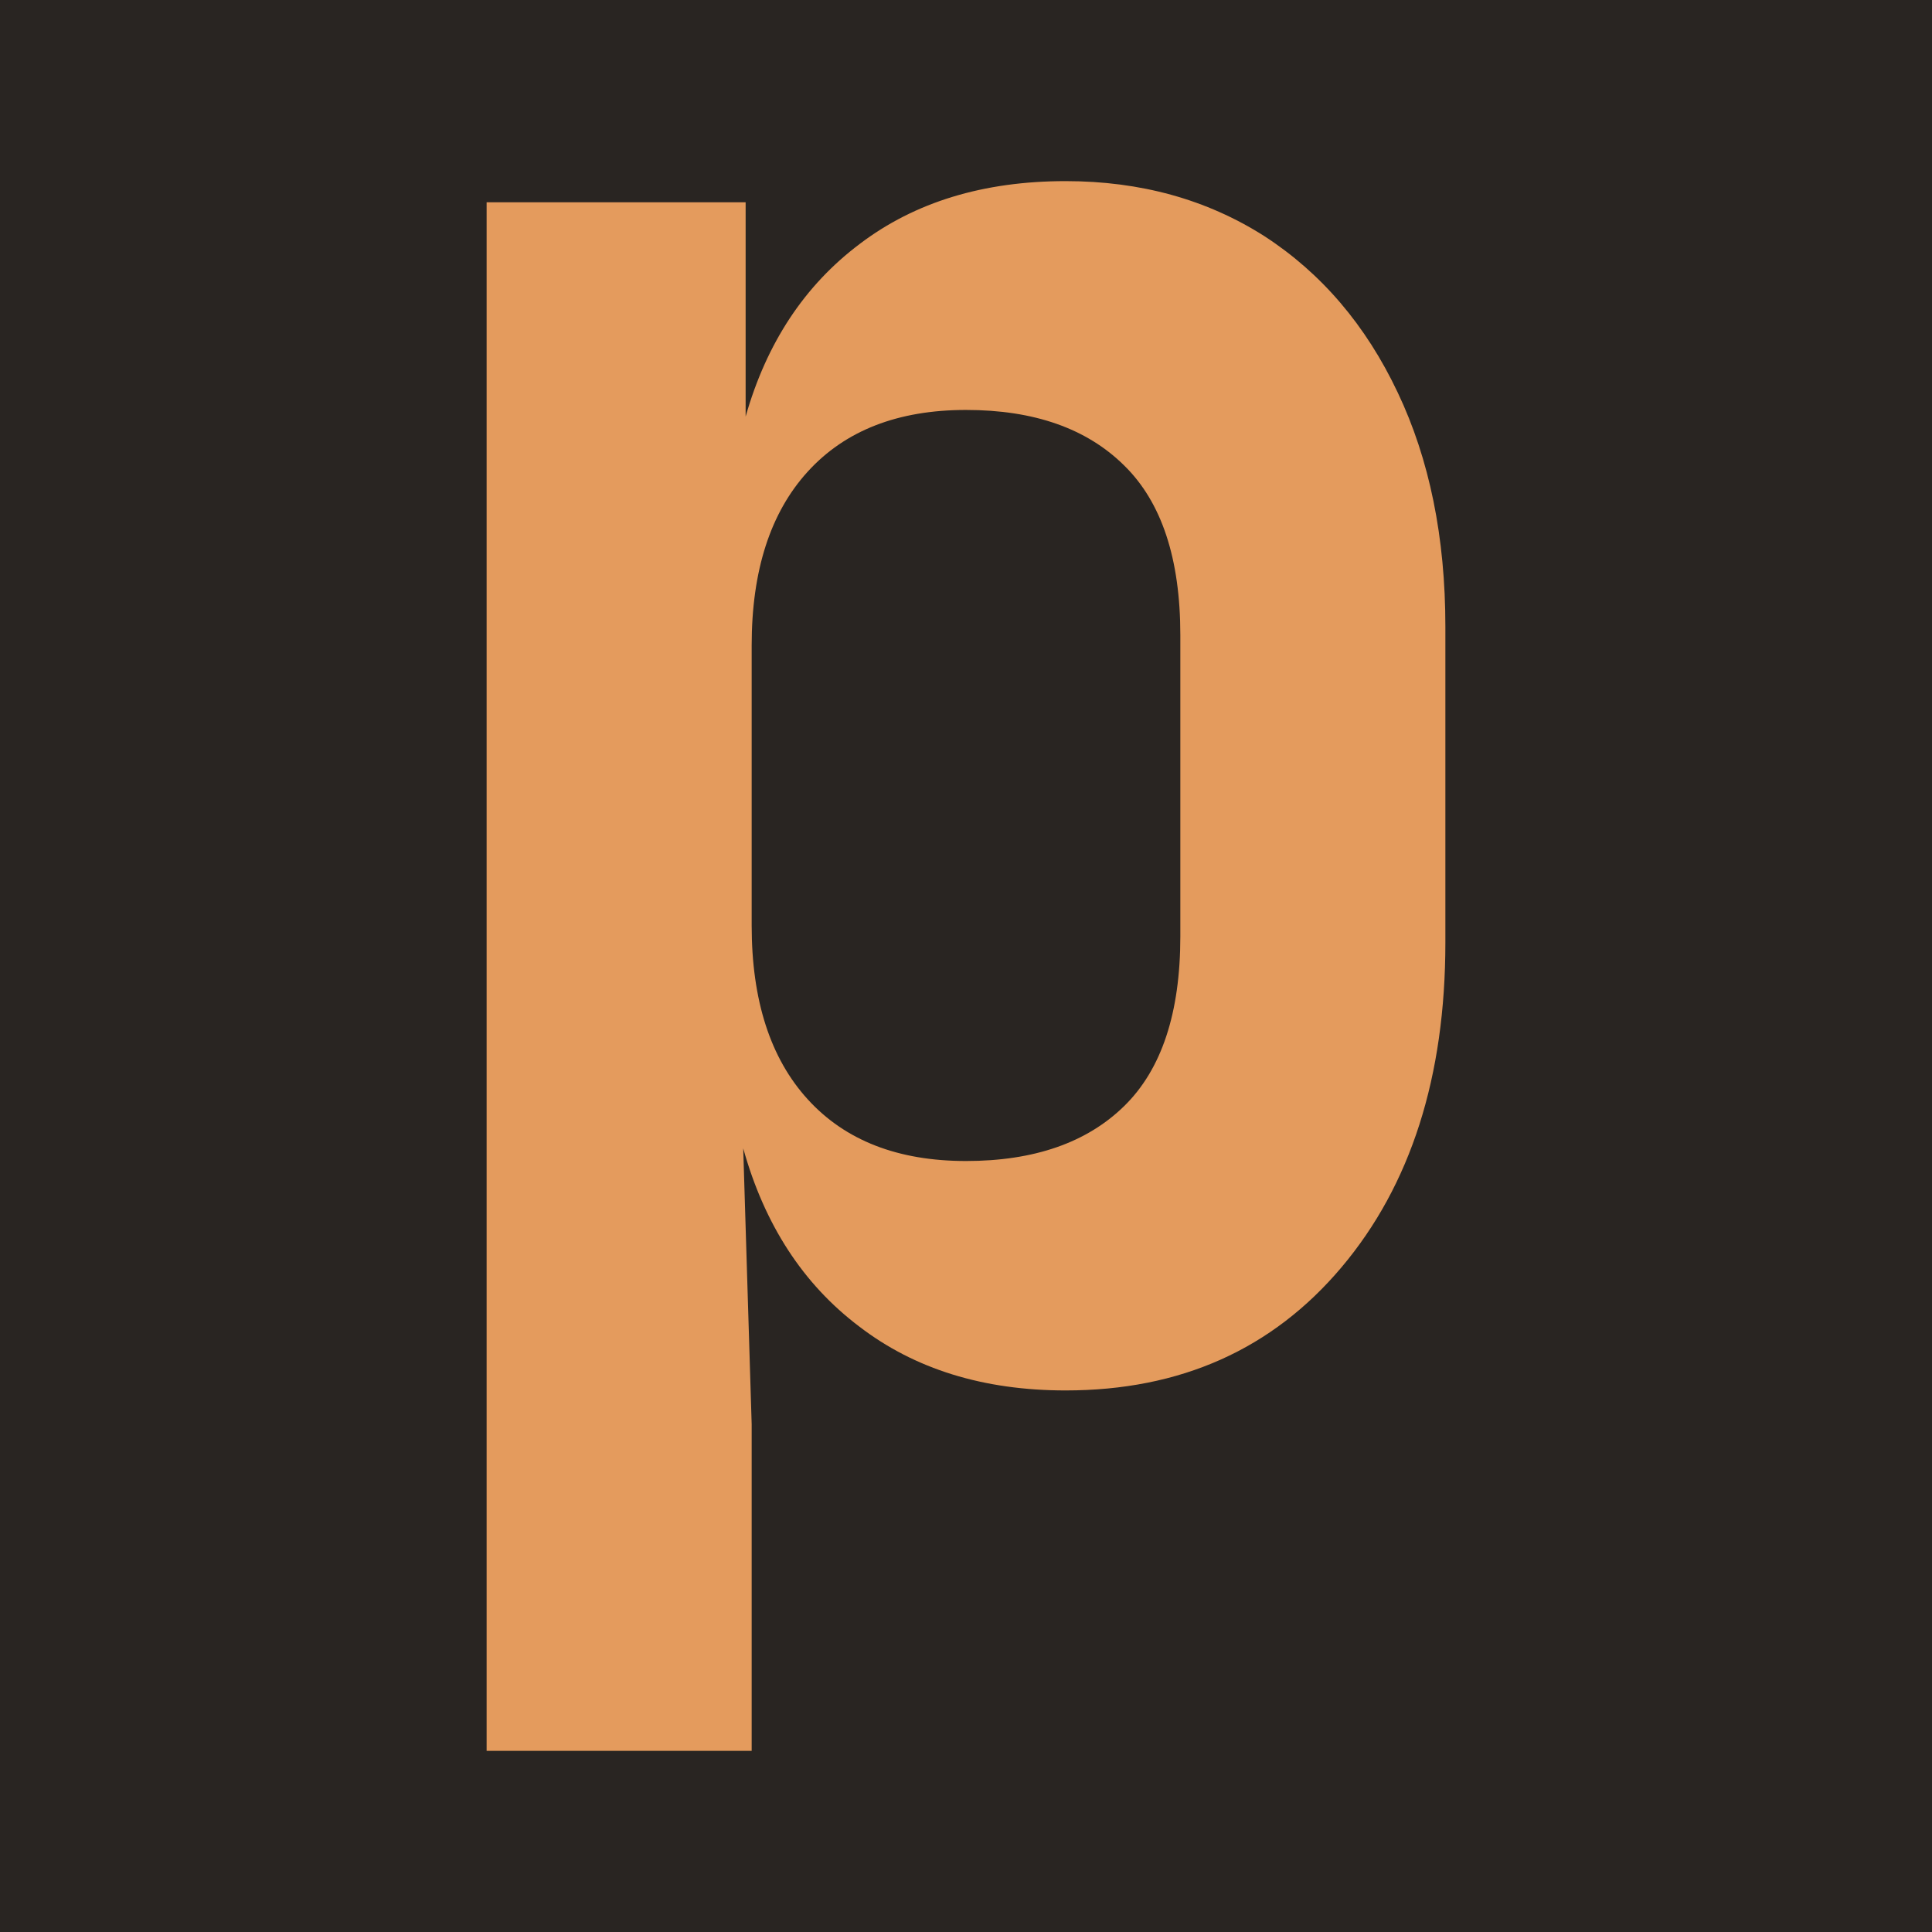
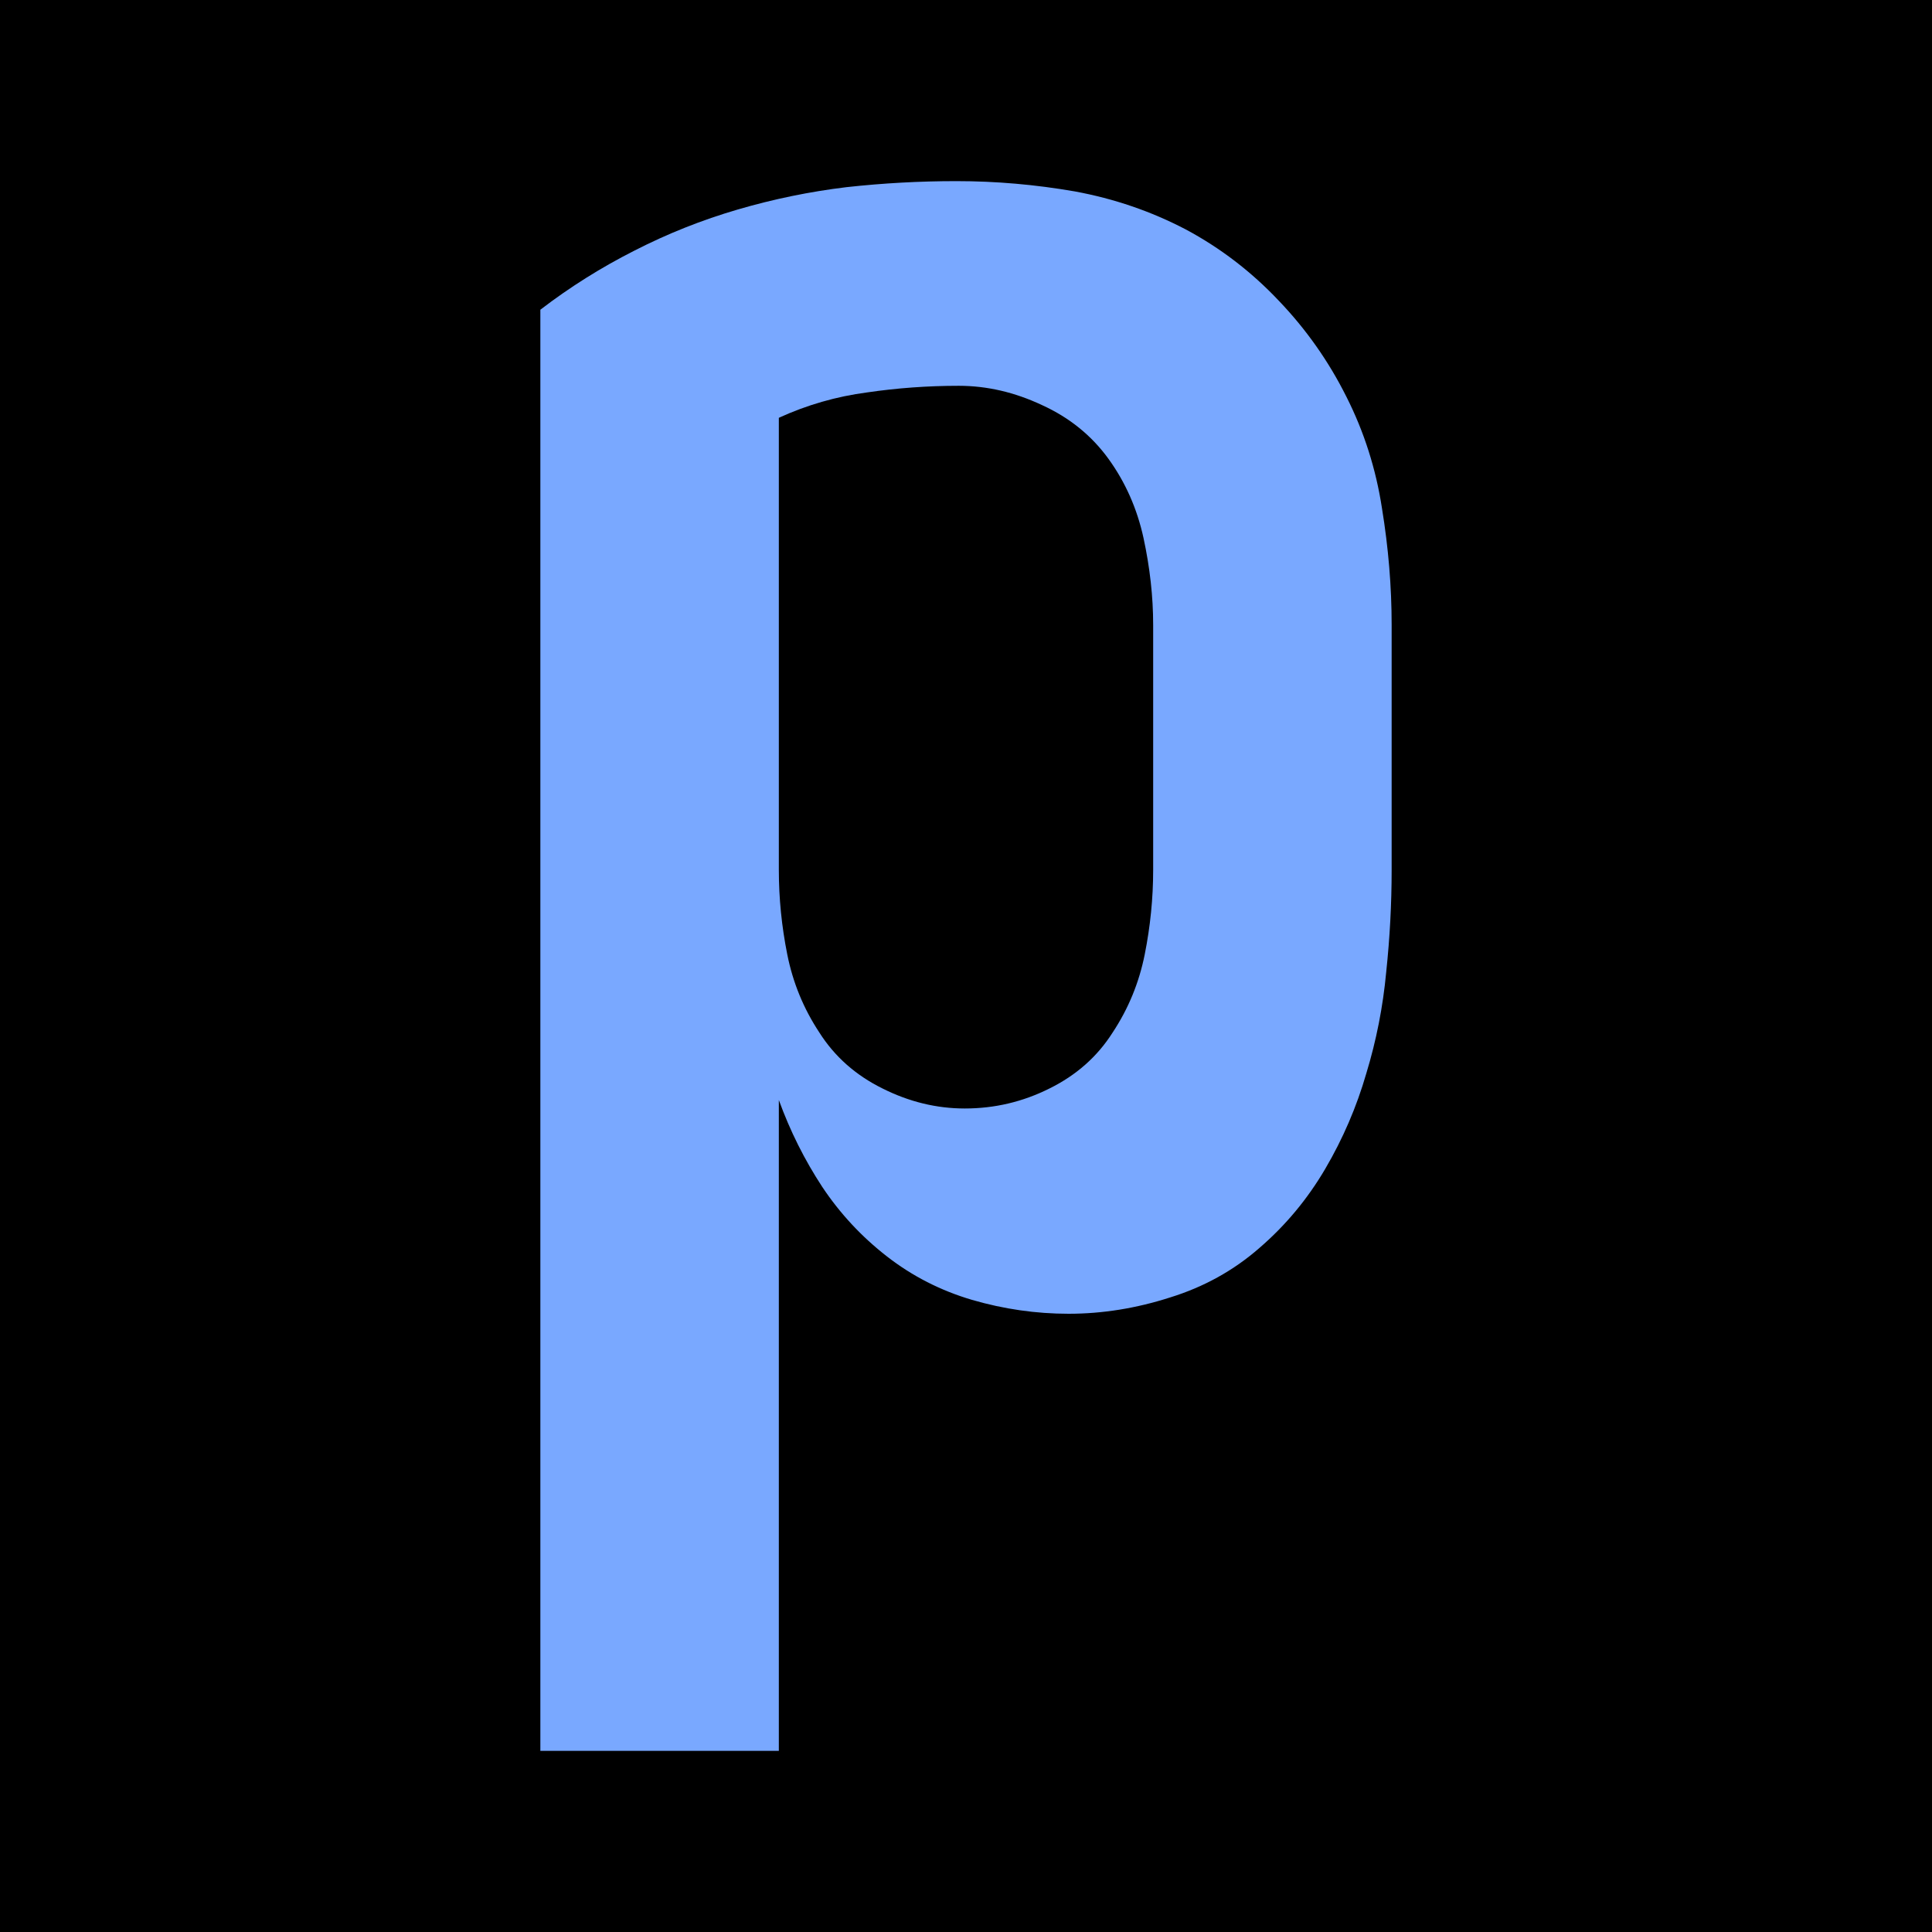
<svg xmlns="http://www.w3.org/2000/svg" viewBox="0 0 32 32">
-   <rect width="32" height="32" fill="#292522" />
-   <path d="M8.06 29V3.35H12.35V6.9Q12.87 5.07 14.24 4.04Q15.61 3 17.65 3Q19.51 3 20.94 3.91Q22.36 4.83 23.15 6.5Q23.94 8.16 23.94 10.38V15.61Q23.94 18.95 22.22 20.99Q20.5 23.03 17.65 23.03Q15.61 23.03 14.23 21.97Q12.84 20.92 12.31 19.02L12.45 23.59V29ZM16 19.23Q17.69 19.23 18.62 18.32Q19.55 17.41 19.55 15.51V10.52Q19.55 8.62 18.62 7.71Q17.69 6.79 16 6.79Q14.31 6.79 13.38 7.81Q12.45 8.83 12.45 10.69V15.33Q12.45 17.19 13.38 18.21Q14.31 19.23 16 19.23Z" fill="#e49b5d" />
+   <rect width="32" height="32" fill="#000000" />
+   <path d="M8.95 29V5.13Q9.68 4.57 10.51 4.15Q11.33 3.73 12.22 3.47Q13.11 3.21 14.02 3.1Q14.93 3 15.84 3Q16.82 3 17.8 3.17Q18.78 3.35 19.64 3.8Q20.5 4.26 21.18 4.98Q21.86 5.69 22.3 6.57Q22.74 7.44 22.89 8.42Q23.05 9.4 23.05 10.35V14.41Q23.05 15.25 22.96 16.1Q22.88 16.96 22.63 17.78Q22.39 18.61 21.95 19.36Q21.51 20.11 20.86 20.67Q20.22 21.23 19.38 21.49Q18.54 21.76 17.7 21.76Q16.89 21.76 16.1 21.53Q15.32 21.3 14.69 20.81Q14.06 20.32 13.62 19.66Q13.18 18.99 12.9 18.22V29ZM15.98 18.36Q16.72 18.36 17.38 18.03Q18.05 17.7 18.43 17.1Q18.82 16.51 18.96 15.81Q19.1 15.11 19.1 14.41V10.35Q19.1 9.65 18.94 8.91Q18.78 8.18 18.36 7.6Q17.94 7.02 17.26 6.71Q16.58 6.39 15.88 6.39Q15.11 6.39 14.36 6.5Q13.6 6.6 12.9 6.92V14.41Q12.9 15.11 13.04 15.81Q13.18 16.51 13.57 17.1Q13.95 17.7 14.62 18.03Q15.28 18.36 15.98 18.36Z" fill="#79a8ff" />
</svg>
